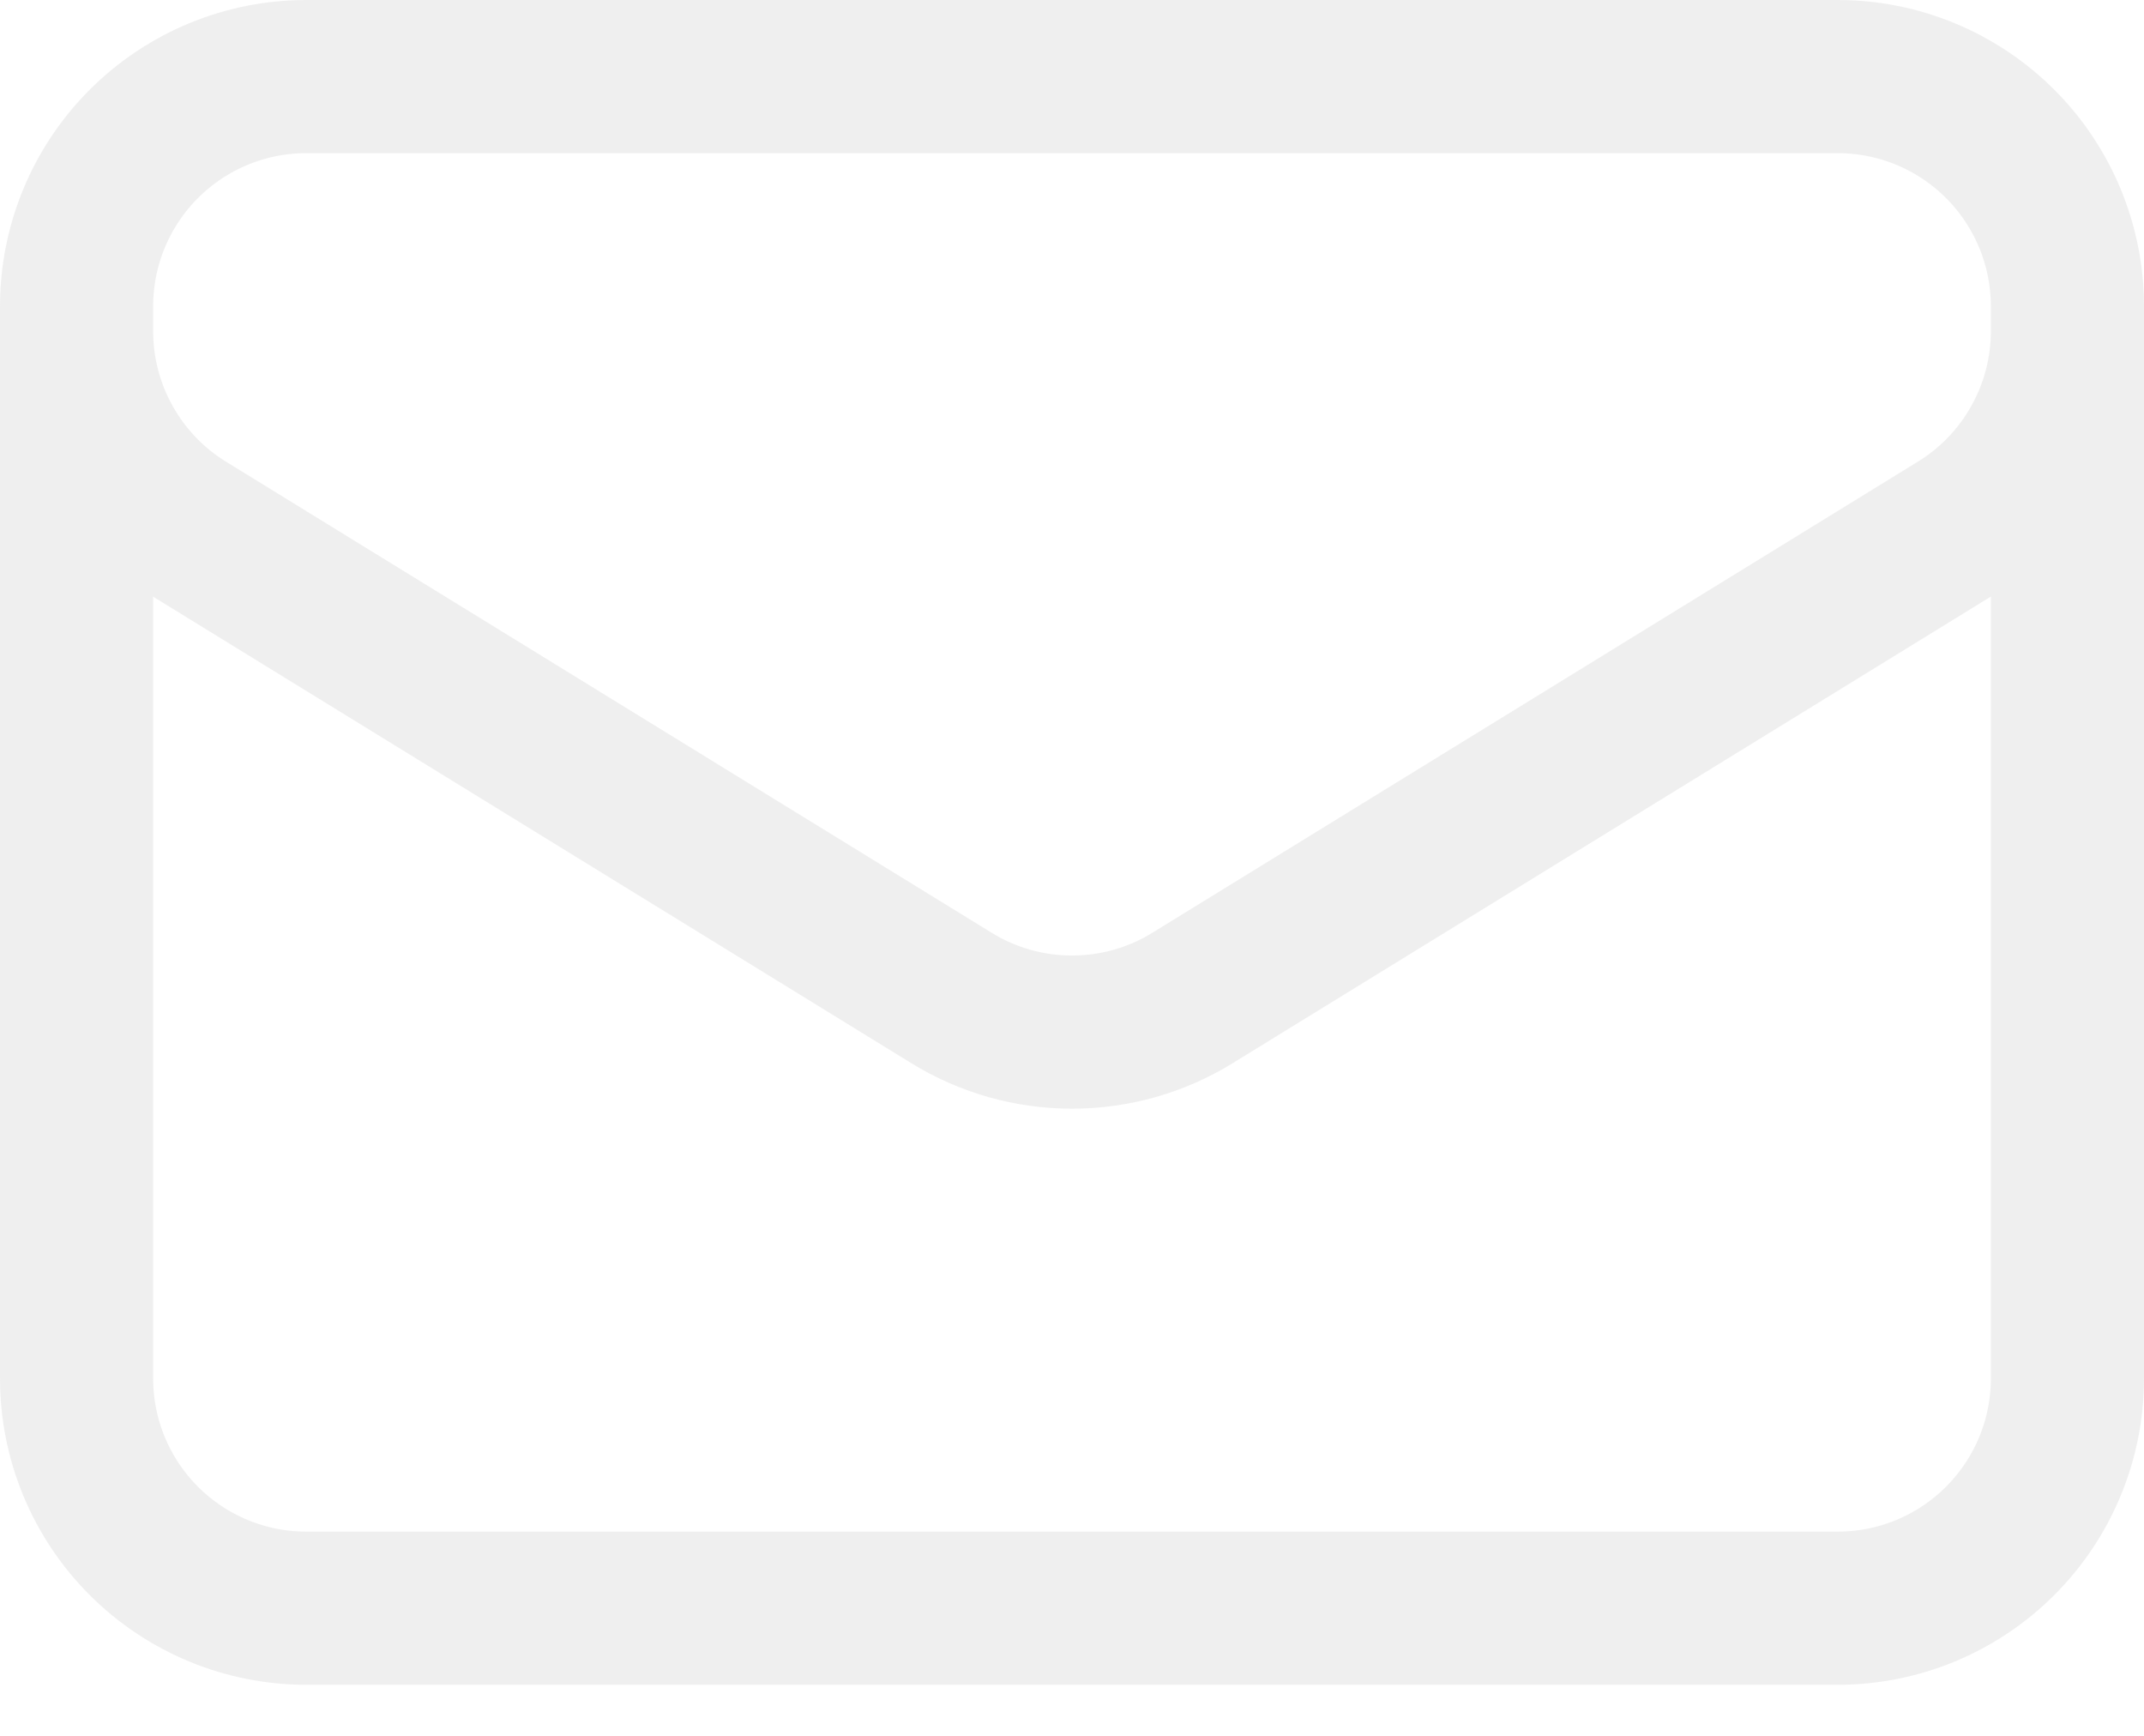
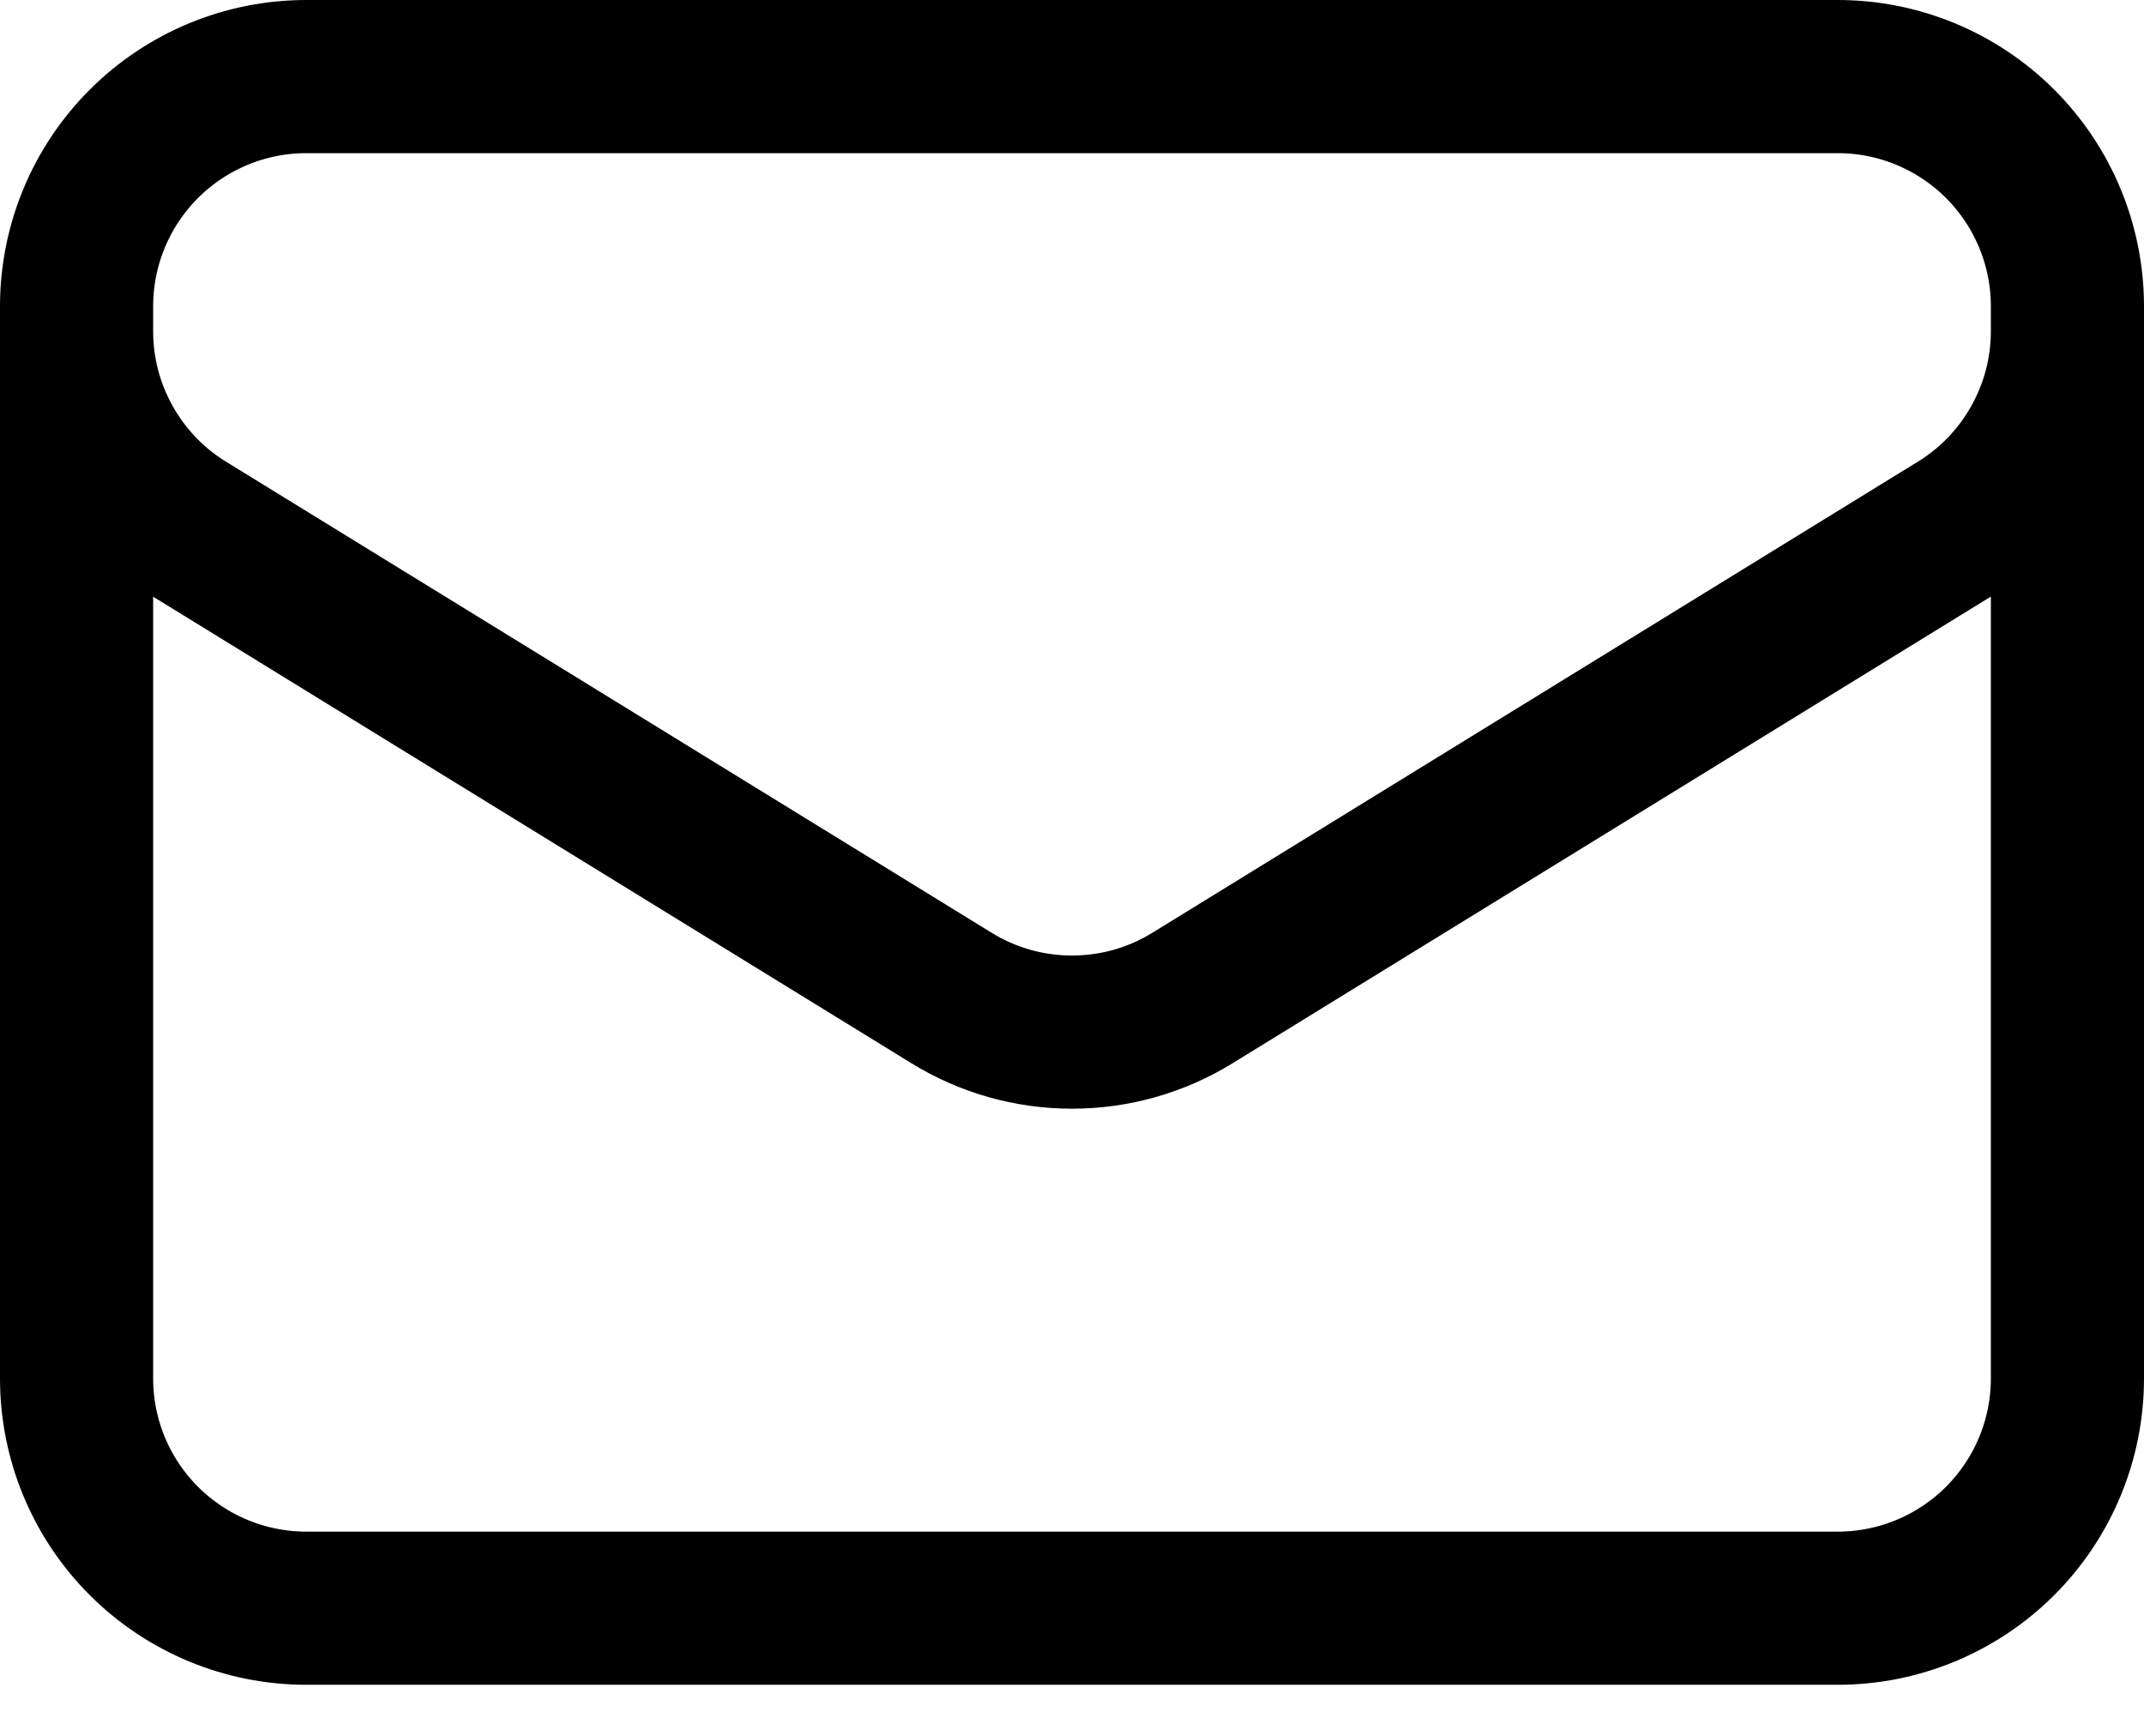
<svg xmlns="http://www.w3.org/2000/svg" width="21" height="17" viewBox="0 0 21 17" fill="none">
-   <path d="M20.25 3V13.5C20.25 14.097 20.013 14.669 19.591 15.091C19.169 15.513 18.597 15.75 18 15.75H3C2.403 15.75 1.831 15.513 1.409 15.091C0.987 14.669 0.75 14.097 0.75 13.5V3M20.25 3C20.25 2.403 20.013 1.831 19.591 1.409C19.169 0.987 18.597 0.75 18 0.75H3C2.403 0.75 1.831 0.987 1.409 1.409C0.987 1.831 0.75 2.403 0.75 3M20.25 3V3.243C20.25 3.627 20.152 4.005 19.964 4.34C19.777 4.676 19.507 4.958 19.18 5.159L11.68 9.774C11.325 9.993 10.917 10.108 10.5 10.108C10.083 10.108 9.675 9.993 9.32 9.774L1.82 5.16C1.493 4.959 1.223 4.677 1.036 4.341C0.848 4.006 0.75 3.628 0.75 3.244V3" stroke="#E1E0E0" stroke-opacity="0.5" stroke-width="1.5" stroke-linecap="round" stroke-linejoin="round" />
+   <path d="M20.25 3V13.5C20.25 14.097 20.013 14.669 19.591 15.091C19.169 15.513 18.597 15.75 18 15.75H3C2.403 15.75 1.831 15.513 1.409 15.091C0.987 14.669 0.75 14.097 0.75 13.5V3M20.25 3C20.25 2.403 20.013 1.831 19.591 1.409C19.169 0.987 18.597 0.75 18 0.75H3C2.403 0.75 1.831 0.987 1.409 1.409C0.987 1.831 0.75 2.403 0.75 3M20.25 3V3.243C20.25 3.627 20.152 4.005 19.964 4.34C19.777 4.676 19.507 4.958 19.18 5.159L11.68 9.774C11.325 9.993 10.917 10.108 10.5 10.108C10.083 10.108 9.675 9.993 9.32 9.774L1.82 5.16C1.493 4.959 1.223 4.677 1.036 4.341C0.848 4.006 0.75 3.628 0.75 3.244V3" stroke="currentColor" stroke-width="1.5" stroke-linecap="round" stroke-linejoin="round" />
</svg>
